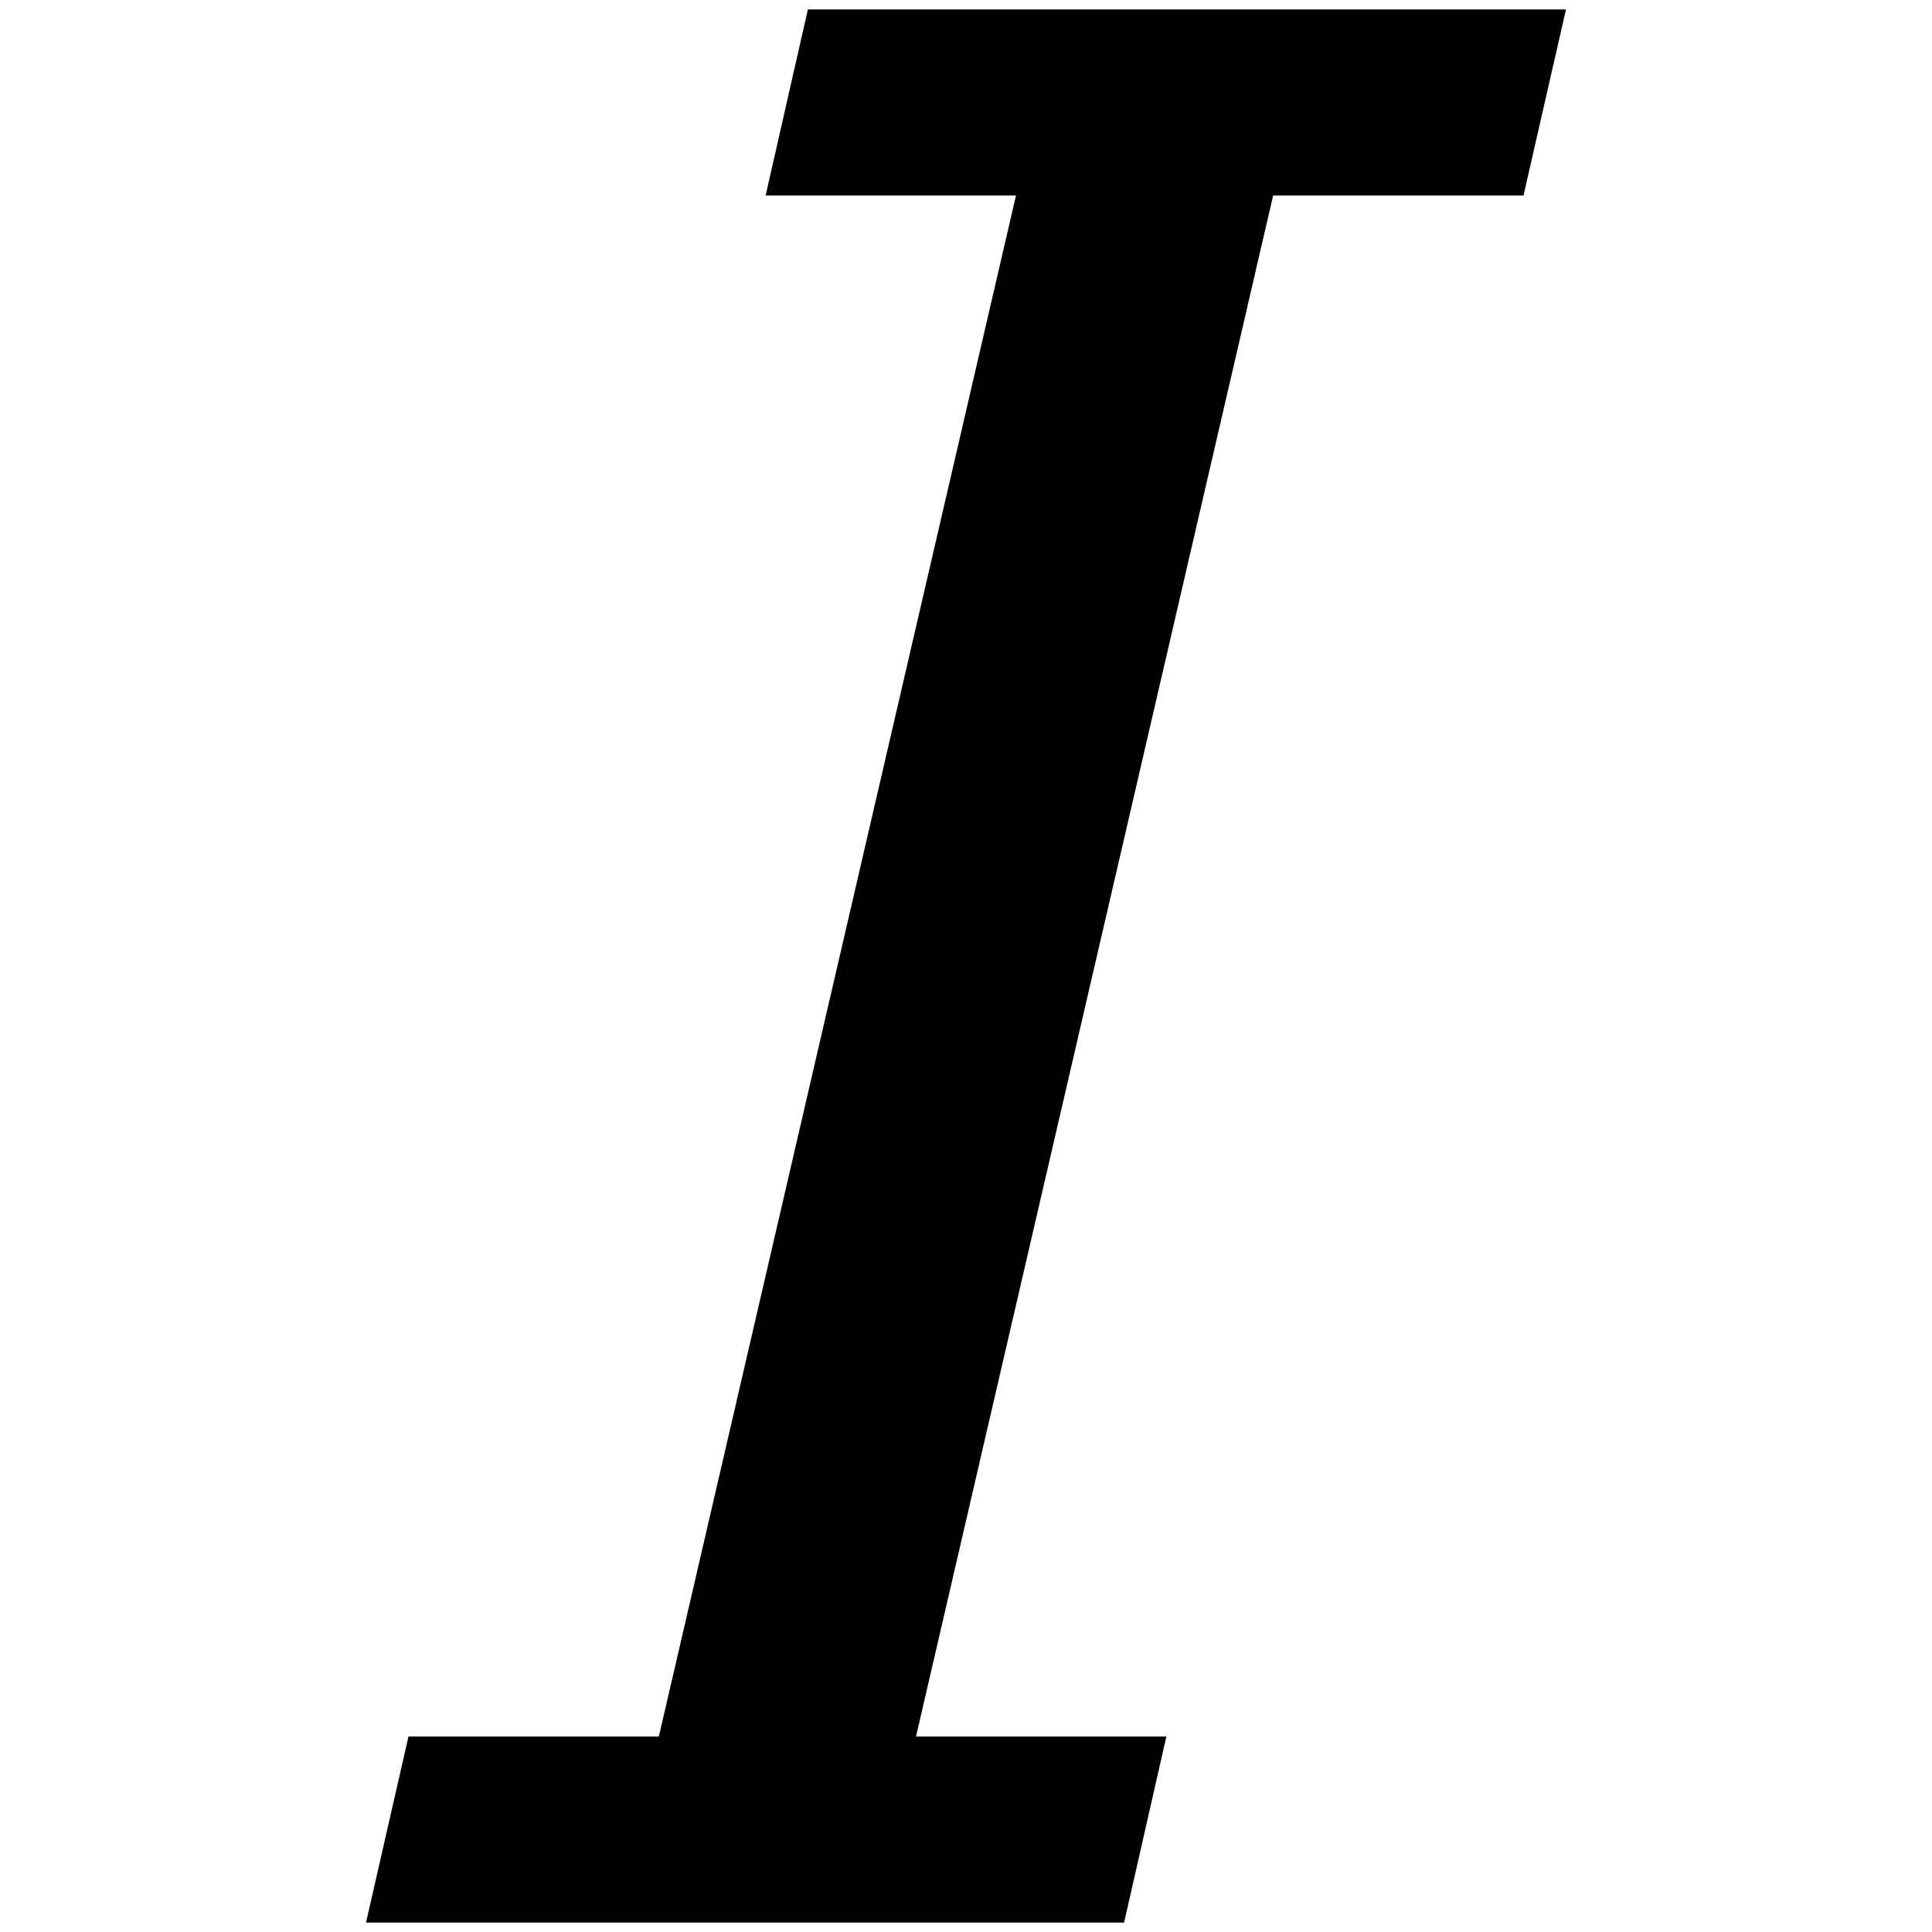
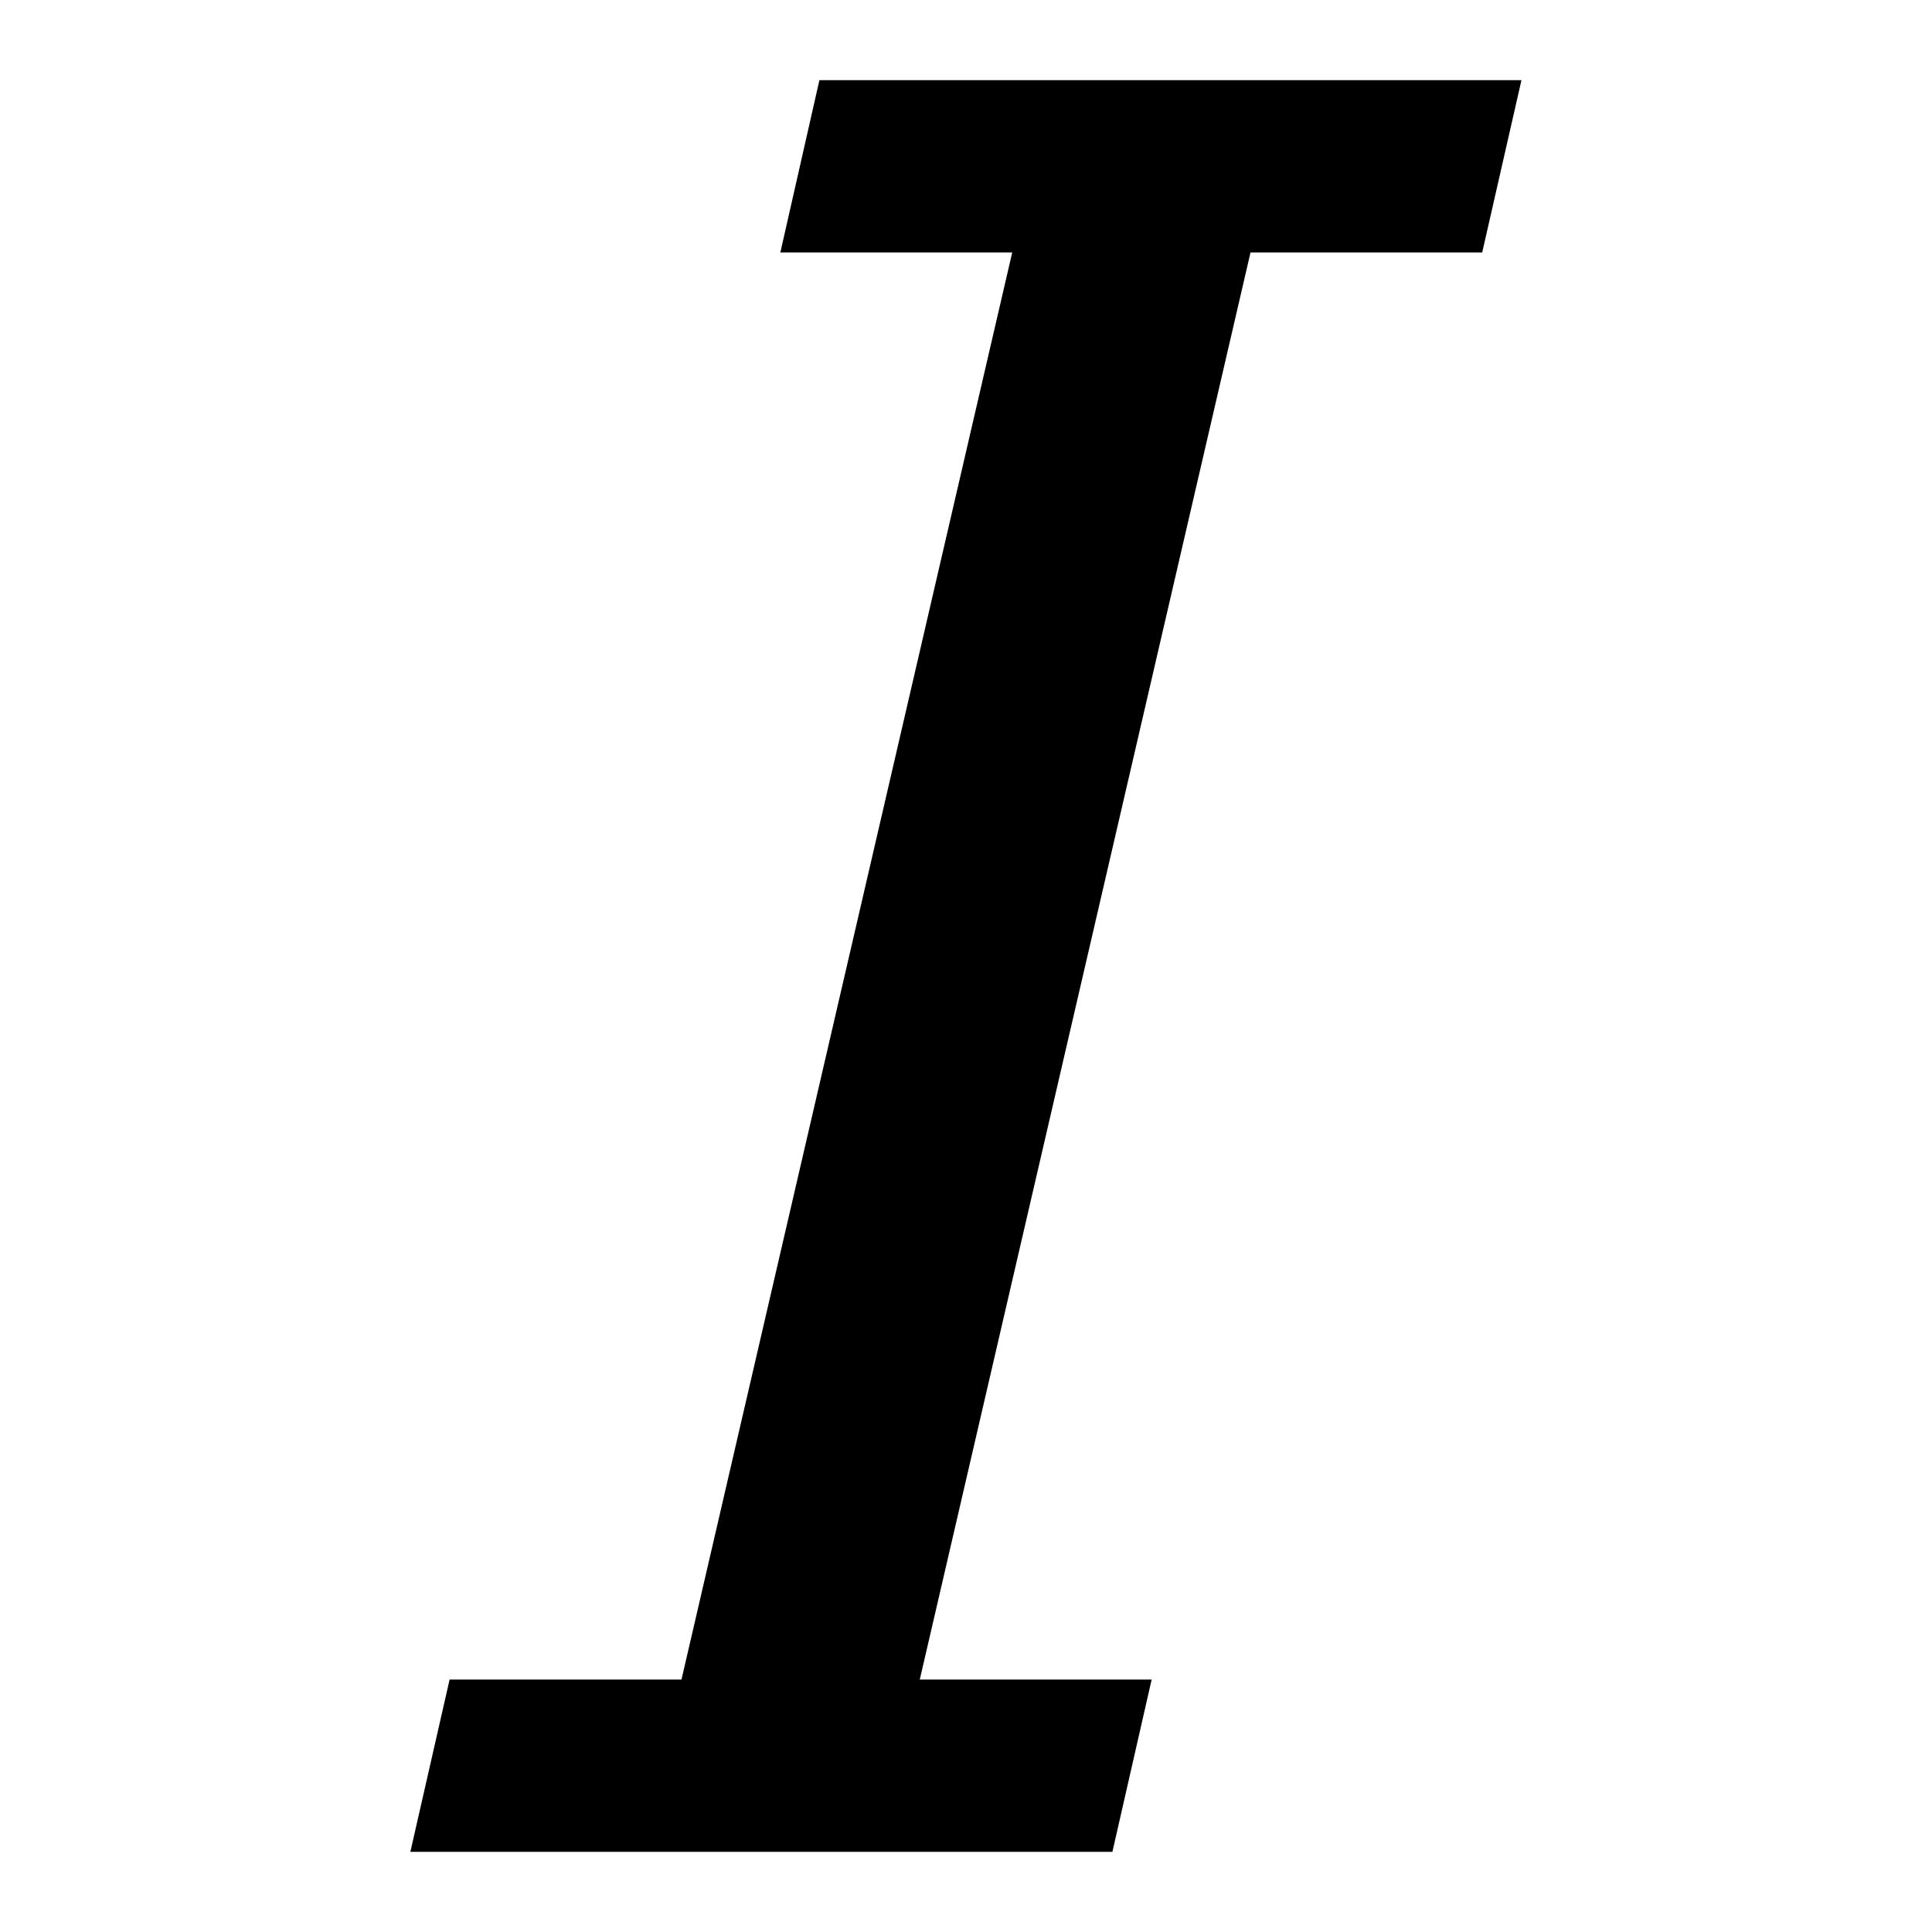
<svg xmlns="http://www.w3.org/2000/svg" version="1.1" id="Layer_1" x="0px" y="0px" viewBox="0 0 1024 1024" style="enable-background:new 0 0 1024 1024;" xml:space="preserve">
  <g>
-     <path d="M595.8,1019H194l22.5-98.6h132.7l189.3-816.8H405.8L428.2,5H830l-22.5,98.6H674.8L485.5,920.4h132.7L595.8,1019z" />
+     <path d="M589.6,981.5H217.5l20.8-91.3h122.9l175.3-756.4H413.6l20.7-91.3h372.1l-20.8,91.3H662.8L487.5,890.2h122.9L589.6,981.5z" />
  </g>
</svg>
